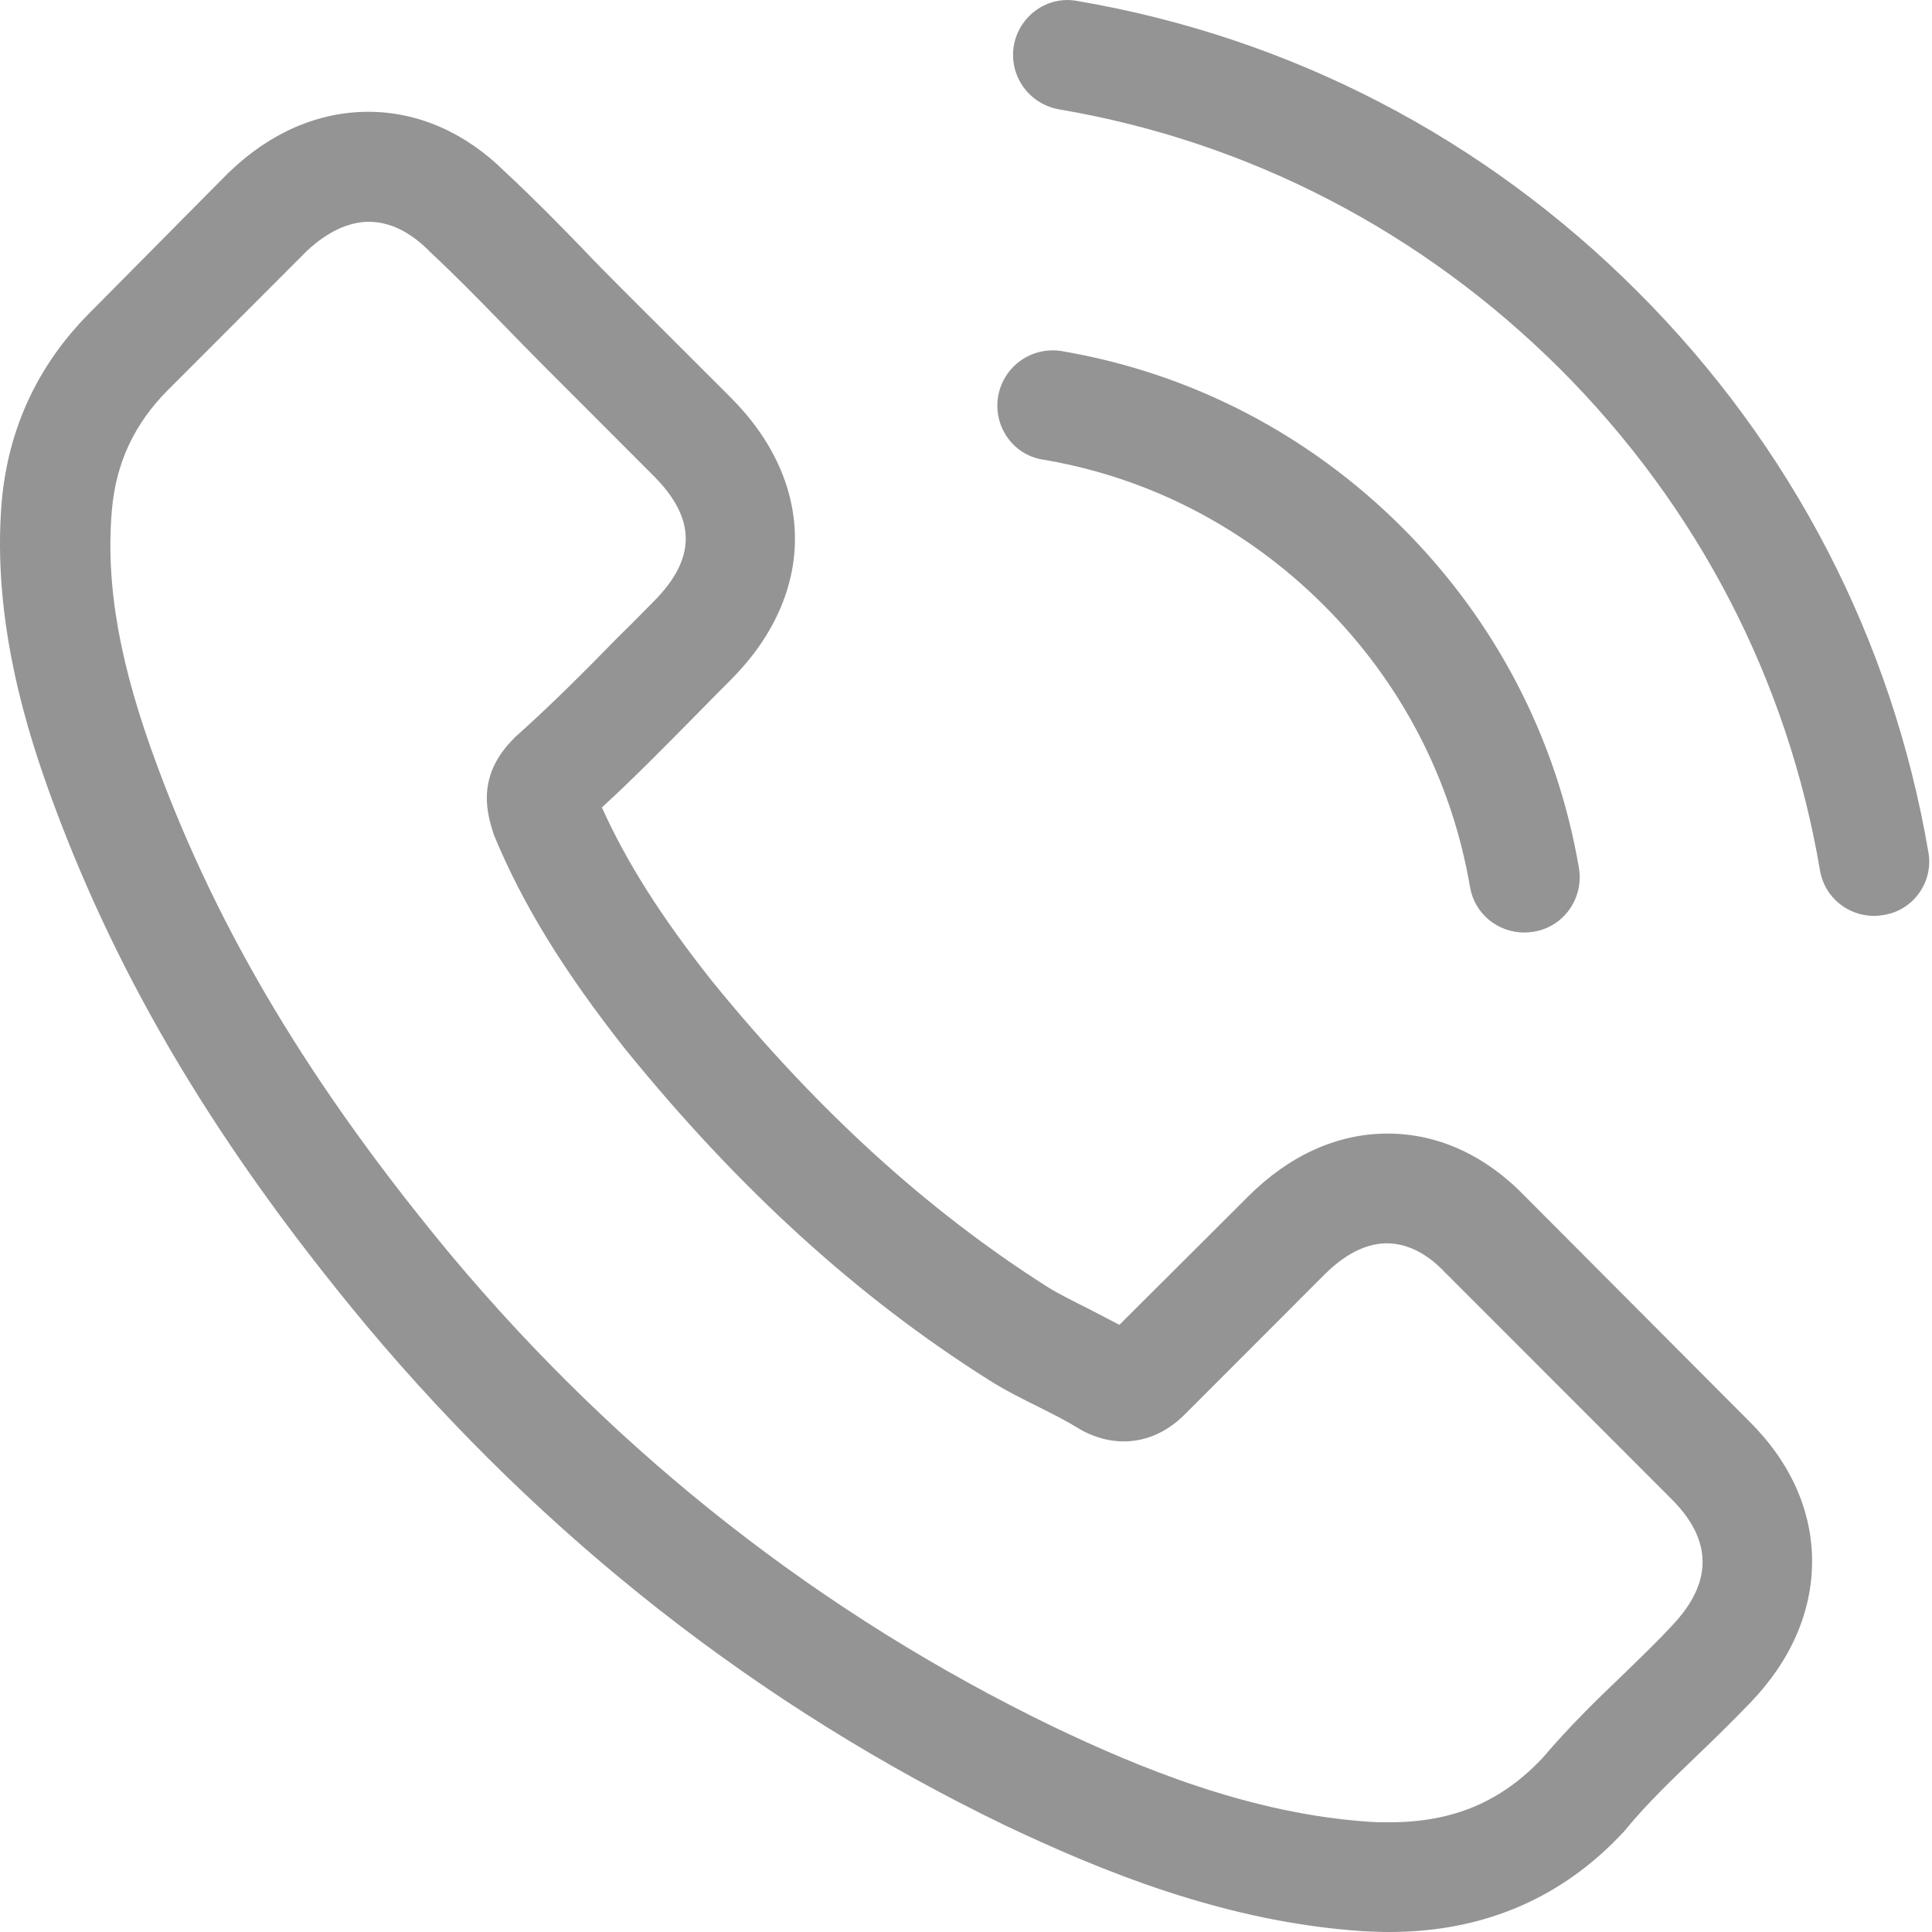
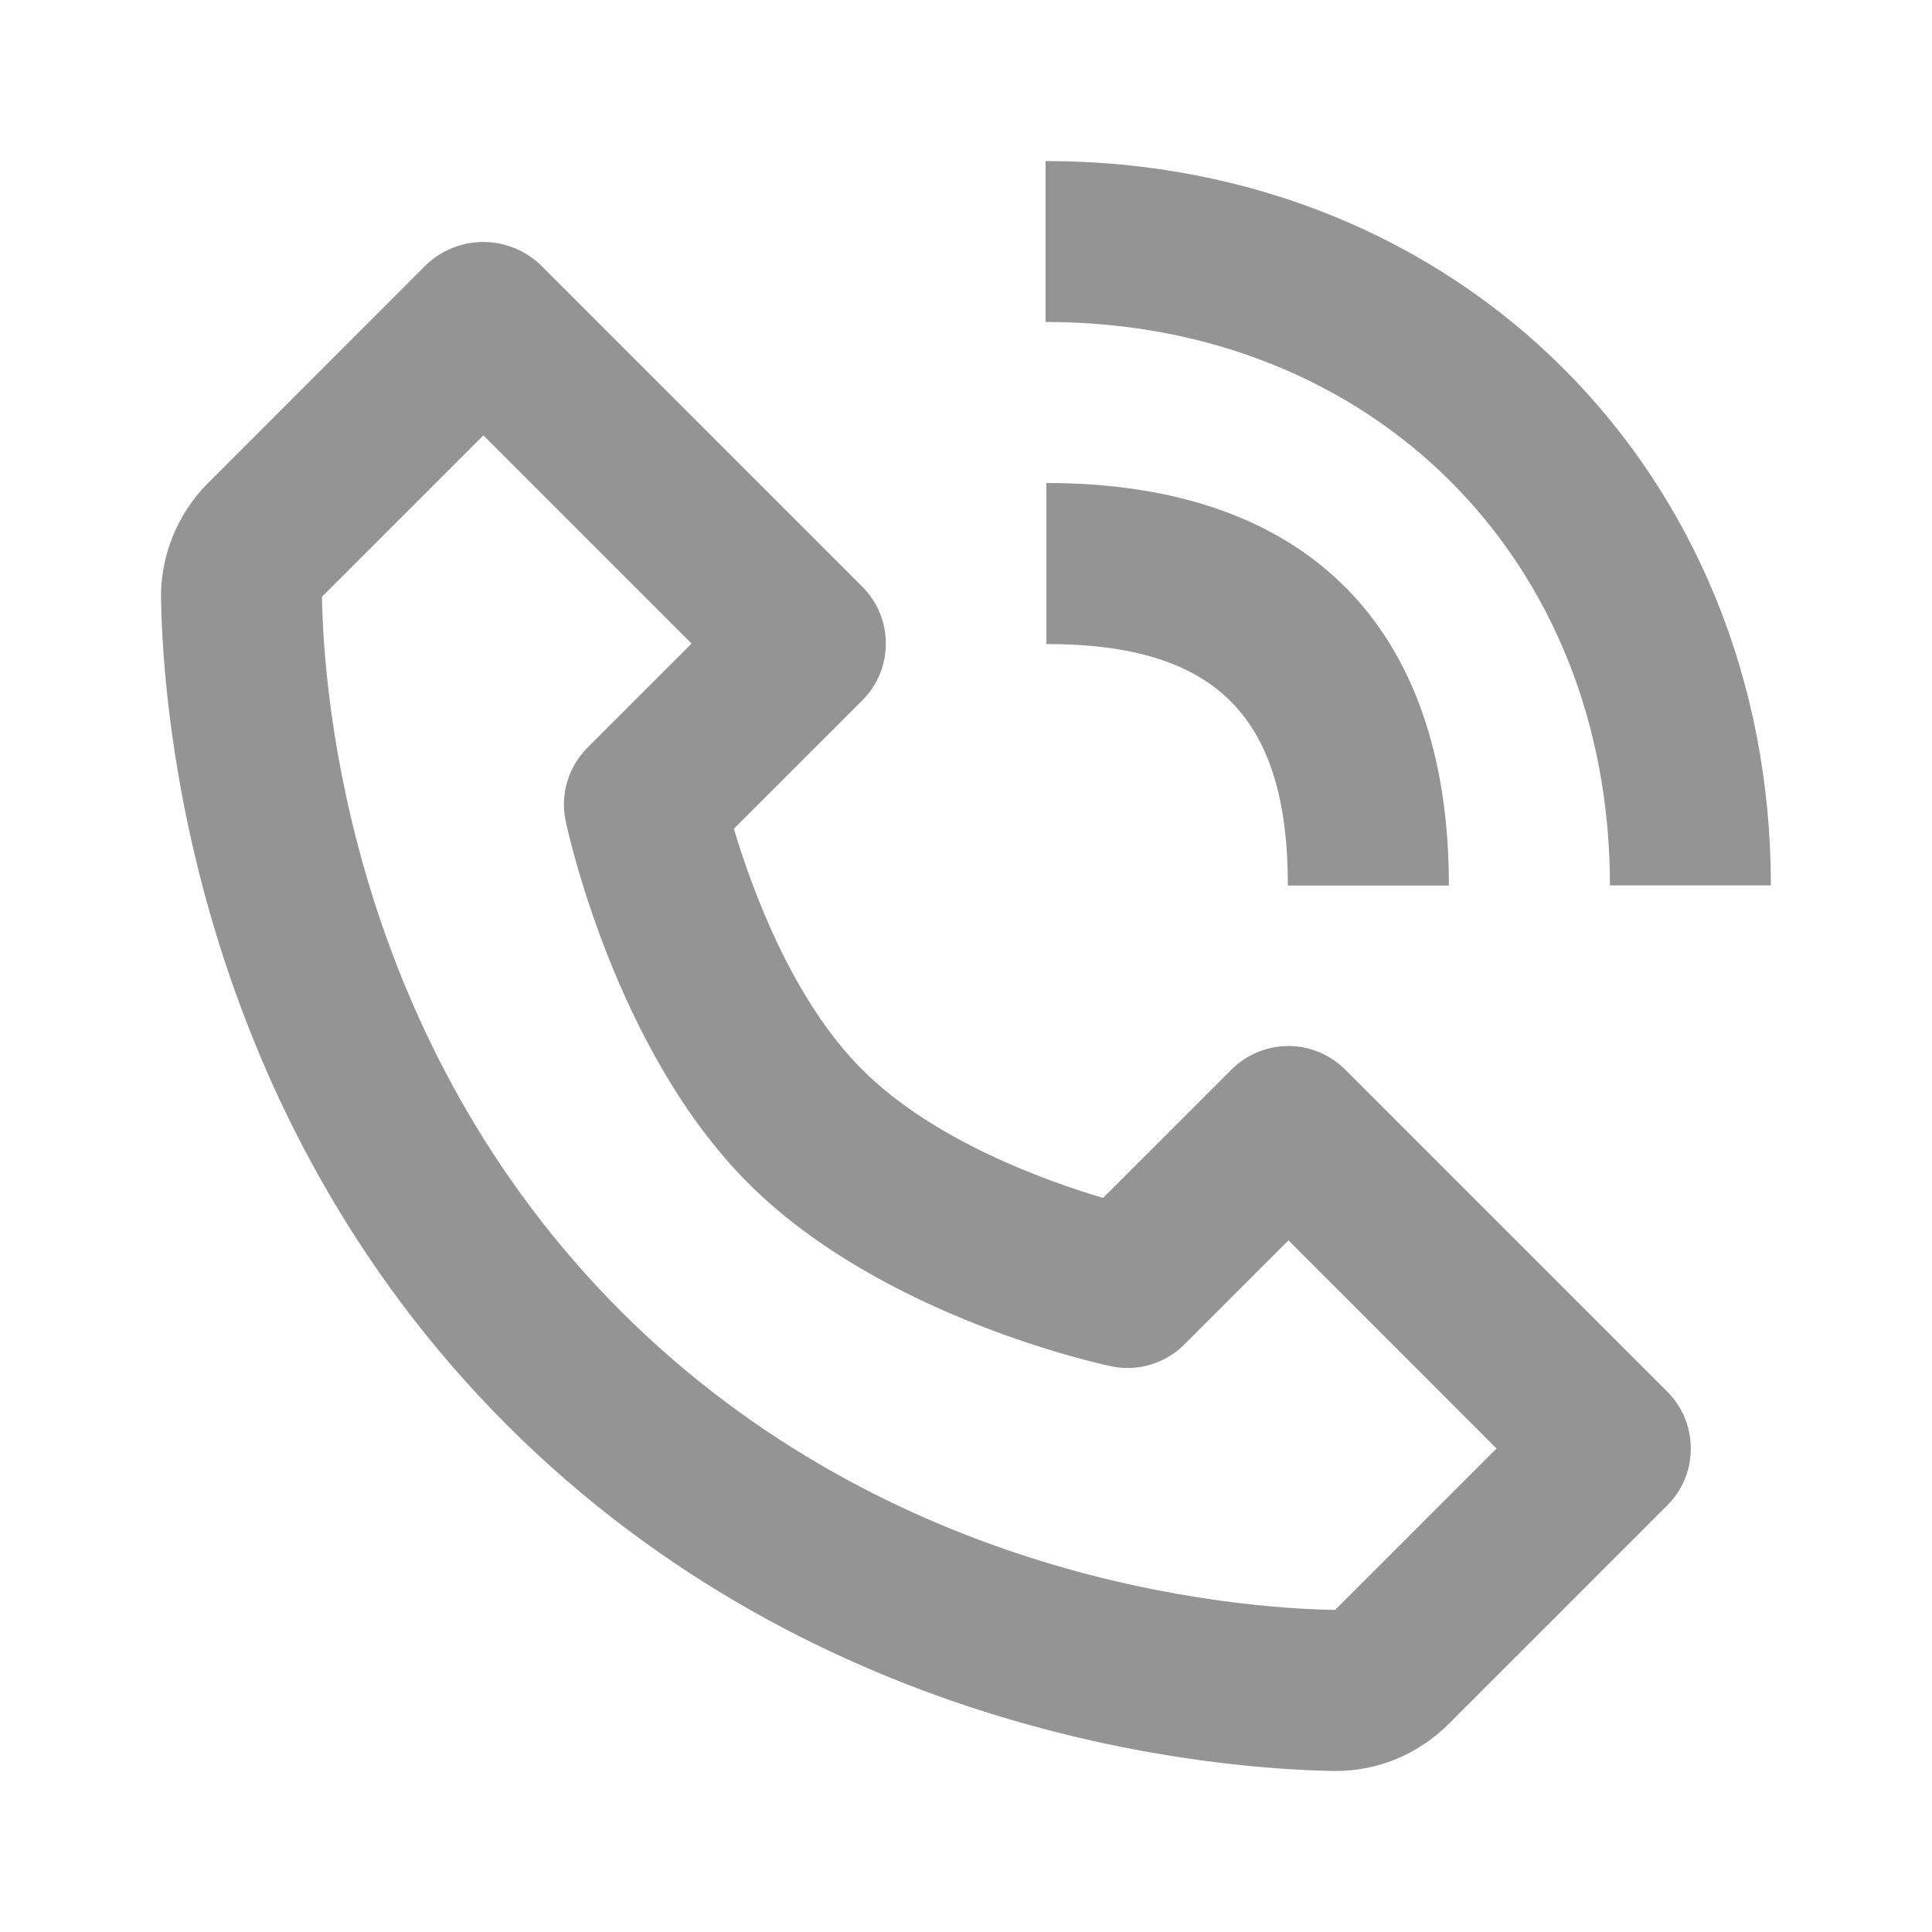
- <svg xmlns="http://www.w3.org/2000/svg" width="15" height="15" viewBox="0 0 15 15" fill="none">
-   <path d="M11.844 9.292C11.537 8.972 11.166 8.801 10.774 8.801C10.384 8.801 10.011 8.969 9.691 9.289L8.691 10.286C8.608 10.242 8.526 10.201 8.447 10.159C8.333 10.102 8.225 10.049 8.133 9.992C7.196 9.396 6.345 8.621 5.528 7.617C5.132 7.117 4.866 6.696 4.673 6.269C4.933 6.031 5.173 5.784 5.408 5.547C5.496 5.458 5.585 5.366 5.674 5.278C6.338 4.613 6.338 3.752 5.674 3.087L4.809 2.223C4.711 2.125 4.61 2.023 4.515 1.922C4.325 1.726 4.125 1.523 3.92 1.333C3.613 1.029 3.245 0.868 2.859 0.868C2.473 0.868 2.099 1.029 1.783 1.333C1.78 1.336 1.78 1.336 1.776 1.339L0.7 2.425C0.295 2.83 0.064 3.324 0.013 3.897C-0.063 4.822 0.209 5.683 0.418 6.246C0.931 7.63 1.697 8.912 2.84 10.286C4.227 11.942 5.895 13.249 7.801 14.171C8.529 14.516 9.501 14.924 10.587 14.994C10.653 14.997 10.723 15 10.786 15C11.518 15 12.132 14.737 12.613 14.215C12.616 14.209 12.623 14.205 12.626 14.199C12.79 14 12.98 13.819 13.18 13.626C13.316 13.496 13.455 13.36 13.591 13.218C13.905 12.892 14.069 12.512 14.069 12.122C14.069 11.73 13.902 11.353 13.582 11.036L11.844 9.292ZM12.977 12.626C12.974 12.626 12.974 12.629 12.977 12.626C12.854 12.759 12.727 12.879 12.591 13.012C12.385 13.208 12.176 13.414 11.98 13.645C11.66 13.987 11.284 14.148 10.79 14.148C10.742 14.148 10.691 14.148 10.644 14.145C9.704 14.085 8.83 13.718 8.175 13.405C6.383 12.537 4.809 11.306 3.502 9.745C2.422 8.444 1.7 7.241 1.222 5.949C0.928 5.161 0.82 4.546 0.868 3.967C0.899 3.597 1.042 3.29 1.305 3.027L2.384 1.947C2.539 1.802 2.704 1.722 2.865 1.722C3.065 1.722 3.226 1.843 3.328 1.944C3.331 1.947 3.334 1.95 3.337 1.954C3.53 2.134 3.714 2.321 3.907 2.52C4.005 2.622 4.106 2.723 4.208 2.827L5.072 3.692C5.408 4.027 5.408 4.337 5.072 4.673C4.98 4.765 4.892 4.857 4.8 4.945C4.534 5.218 4.281 5.471 4.005 5.718C3.999 5.724 3.993 5.727 3.989 5.734C3.717 6.006 3.768 6.272 3.825 6.452C3.828 6.462 3.831 6.471 3.834 6.481C4.059 7.025 4.376 7.538 4.857 8.149L4.86 8.152C5.734 9.229 6.655 10.068 7.671 10.71C7.801 10.793 7.934 10.859 8.061 10.922C8.175 10.979 8.282 11.033 8.374 11.09C8.387 11.097 8.399 11.106 8.412 11.112C8.52 11.166 8.621 11.191 8.725 11.191C8.988 11.191 9.153 11.027 9.207 10.973L10.289 9.89C10.397 9.783 10.568 9.653 10.767 9.653C10.964 9.653 11.125 9.776 11.223 9.884C11.226 9.887 11.226 9.887 11.23 9.89L12.974 11.635C13.3 11.958 13.3 12.29 12.977 12.626Z" fill="#949494" />
-   <path d="M8.095 3.568C8.925 3.707 9.678 4.1 10.28 4.701C10.881 5.303 11.271 6.056 11.413 6.886C11.448 7.095 11.629 7.24 11.834 7.24C11.86 7.24 11.882 7.237 11.907 7.234C12.141 7.196 12.297 6.975 12.259 6.74C12.088 5.737 11.613 4.822 10.888 4.097C10.163 3.372 9.248 2.897 8.244 2.726C8.01 2.688 7.792 2.843 7.75 3.074C7.709 3.305 7.861 3.53 8.095 3.568Z" fill="#949494" />
-   <path d="M14.972 6.617C14.69 4.964 13.911 3.46 12.714 2.264C11.518 1.067 10.014 0.288 8.361 0.007C8.13 -0.035 7.912 0.124 7.871 0.355C7.833 0.589 7.988 0.807 8.222 0.849C9.697 1.099 11.043 1.798 12.113 2.865C13.183 3.935 13.88 5.281 14.13 6.756C14.164 6.965 14.345 7.111 14.551 7.111C14.576 7.111 14.598 7.108 14.623 7.104C14.854 7.07 15.013 6.848 14.972 6.617Z" fill="#949494" />
+ <svg xmlns="http://www.w3.org/2000/svg" width="20" height="20" viewBox="0 0 20 20" fill="none">
+   <path d="M13.805 18.333H13.828C14.268 18.333 14.684 18.159 14.999 17.844L17.259 15.584C17.337 15.507 17.398 15.415 17.44 15.314C17.482 15.213 17.503 15.104 17.503 14.995C17.503 14.886 17.482 14.777 17.44 14.676C17.398 14.575 17.337 14.483 17.259 14.406L13.926 11.073C13.848 10.995 13.757 10.934 13.656 10.892C13.555 10.85 13.446 10.828 13.337 10.828C13.227 10.828 13.119 10.85 13.018 10.892C12.917 10.934 12.825 10.995 12.748 11.073L11.419 12.401C10.803 12.218 9.654 11.801 8.926 11.073C8.197 10.344 7.781 9.195 7.597 8.579L8.926 7.251C9.003 7.174 9.065 7.082 9.107 6.981C9.149 6.88 9.17 6.771 9.17 6.662C9.17 6.552 9.149 6.444 9.107 6.343C9.065 6.242 9.003 6.15 8.926 6.073L5.592 2.739C5.433 2.589 5.222 2.505 5.003 2.505C4.784 2.505 4.573 2.589 4.414 2.739L2.155 4.999C1.838 5.316 1.66 5.751 1.667 6.195C1.686 7.382 2 11.503 5.248 14.752C8.497 18 12.618 18.313 13.805 18.333V18.333ZM5.004 4.507L7.159 6.662L6.082 7.739C5.984 7.837 5.912 7.958 5.872 8.091C5.833 8.223 5.827 8.364 5.856 8.499C5.876 8.595 6.365 10.868 7.748 12.251C9.132 13.634 11.404 14.123 11.5 14.143C11.635 14.172 11.776 14.167 11.909 14.127C12.041 14.088 12.162 14.016 12.26 13.918L13.338 12.84L15.492 14.995L13.821 16.666C12.781 16.648 9.222 16.369 6.427 13.573C3.622 10.768 3.35 7.197 3.333 6.178L5.004 4.507ZM16.666 9.166H18.332C18.332 4.891 15.105 1.667 10.824 1.667V3.333C14.209 3.333 16.666 5.786 16.666 9.166V9.166Z" fill="#949494" />
+   <path d="M10.832 6.667C12.585 6.667 13.332 7.414 13.332 9.167H14.999C14.999 6.479 13.52 5 10.832 5V6.667V6.667Z" fill="#949494" />
</svg>
